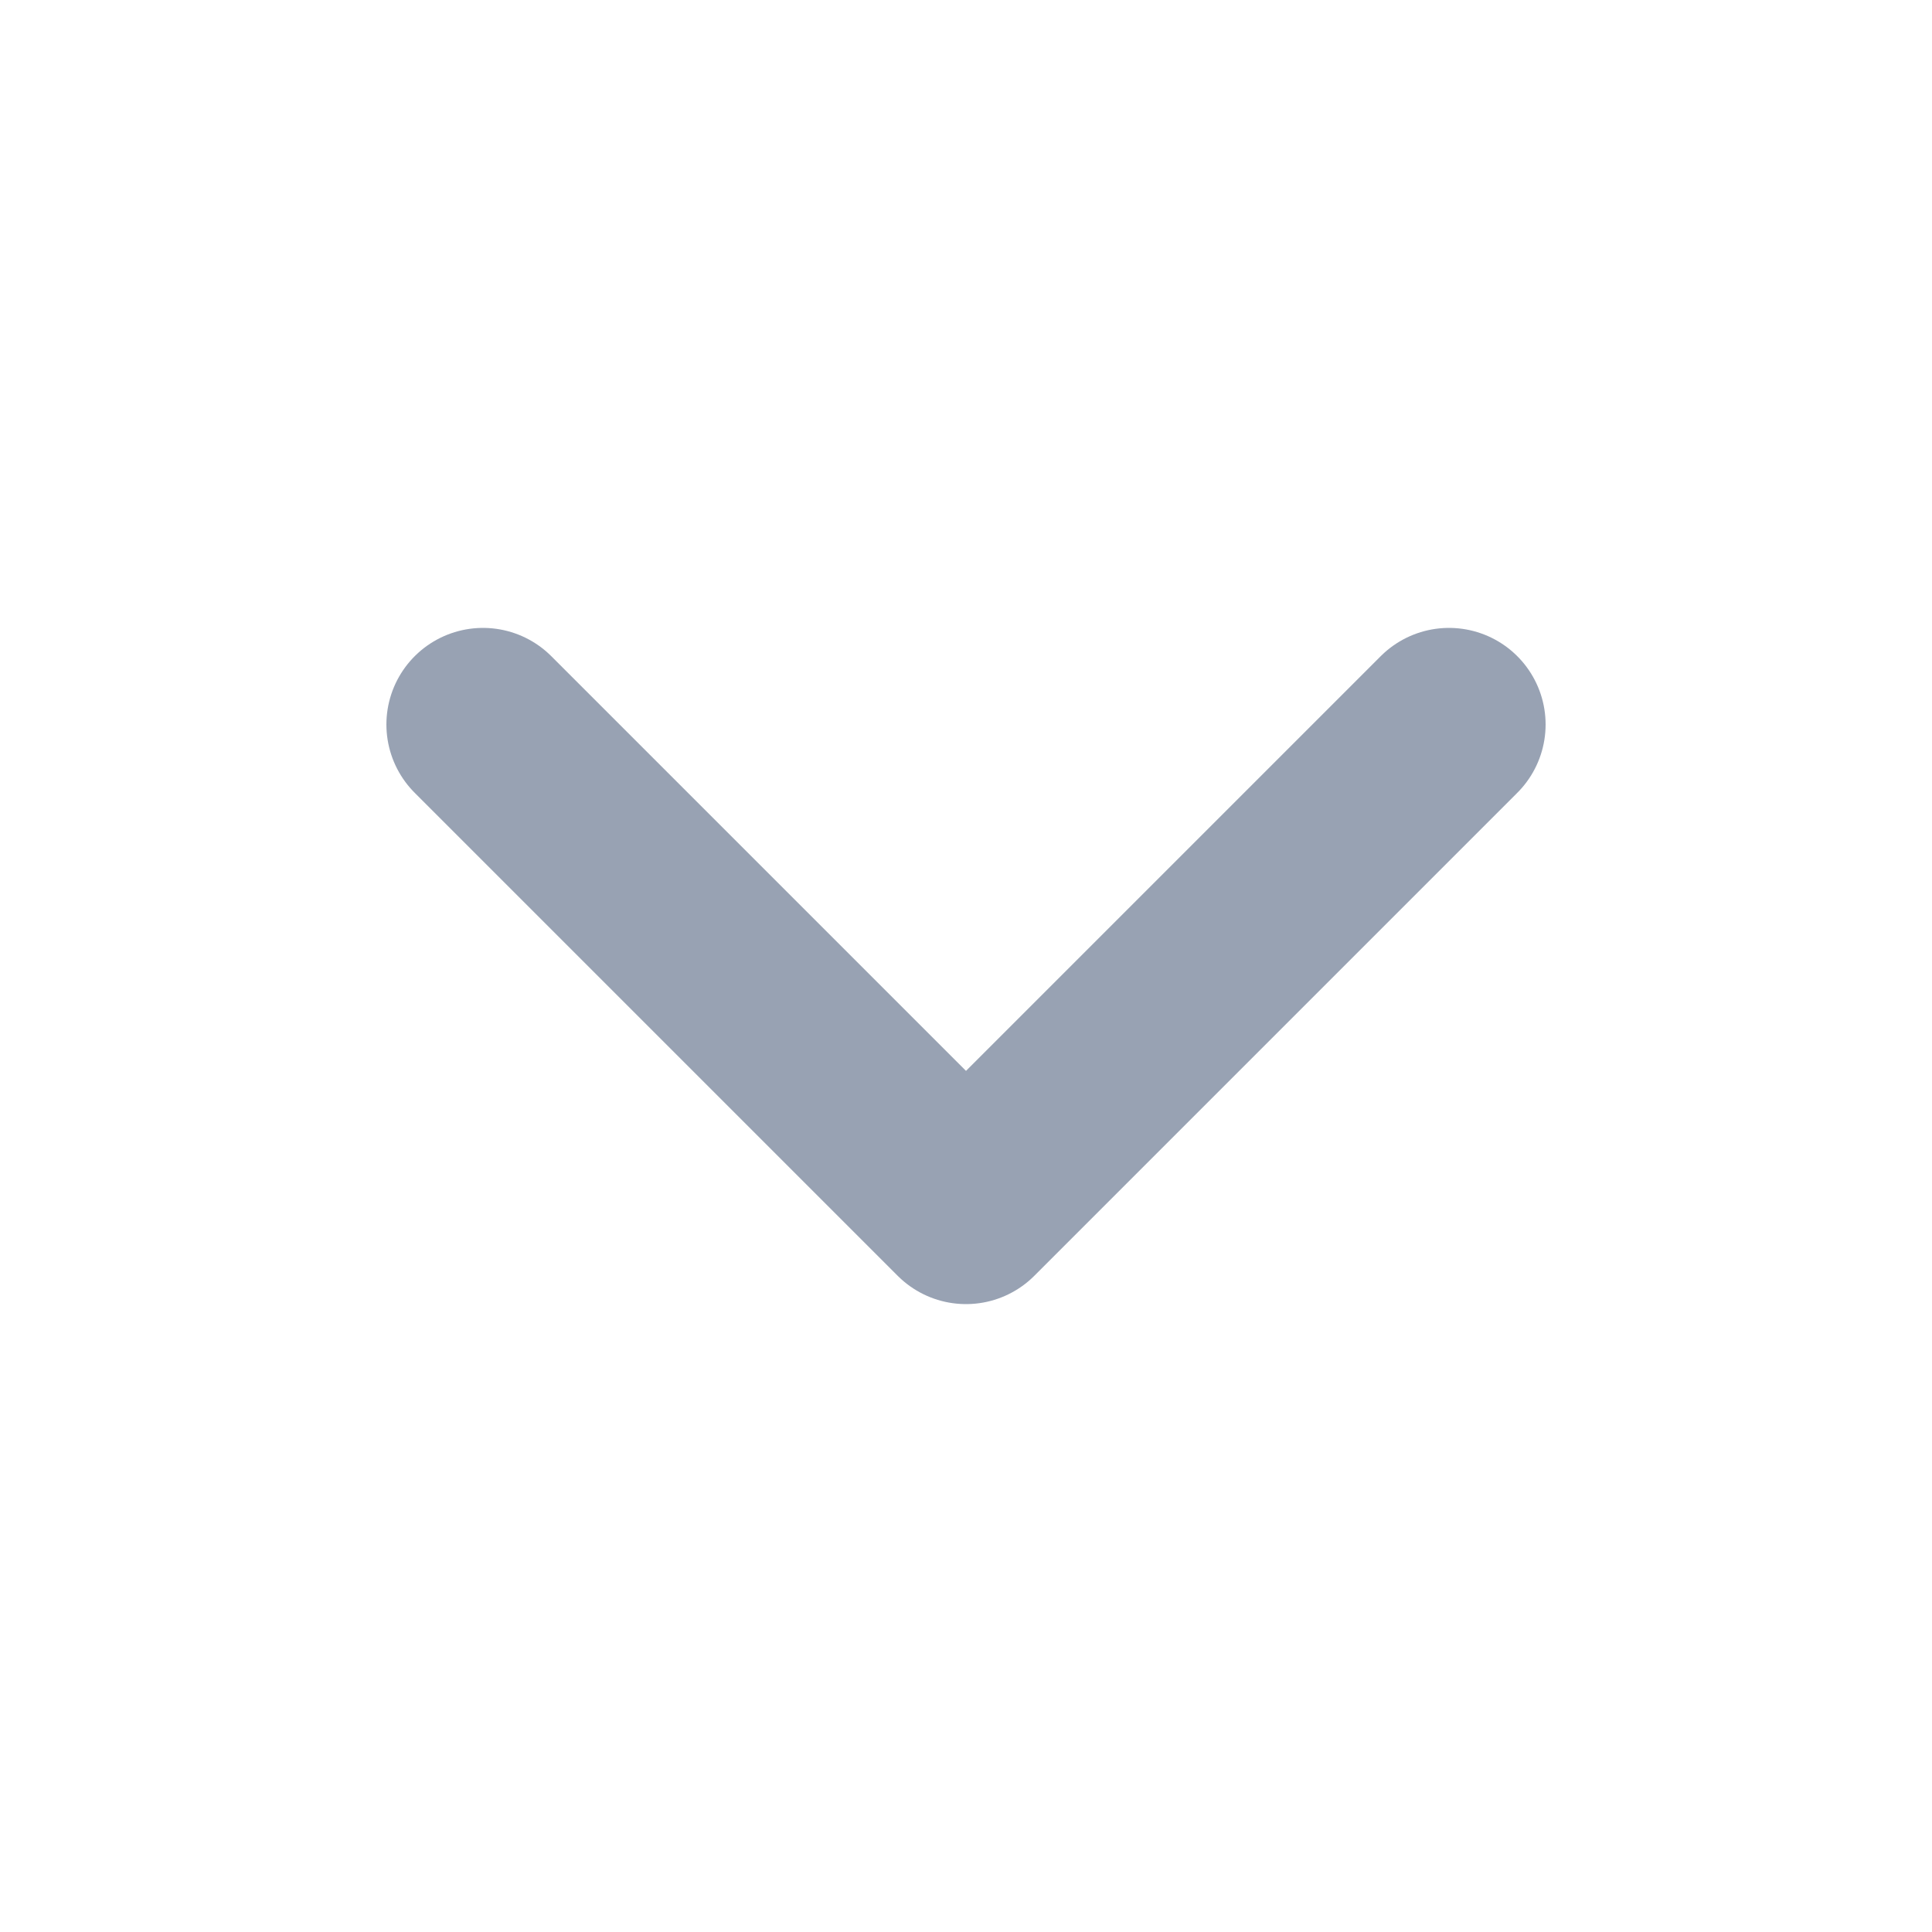
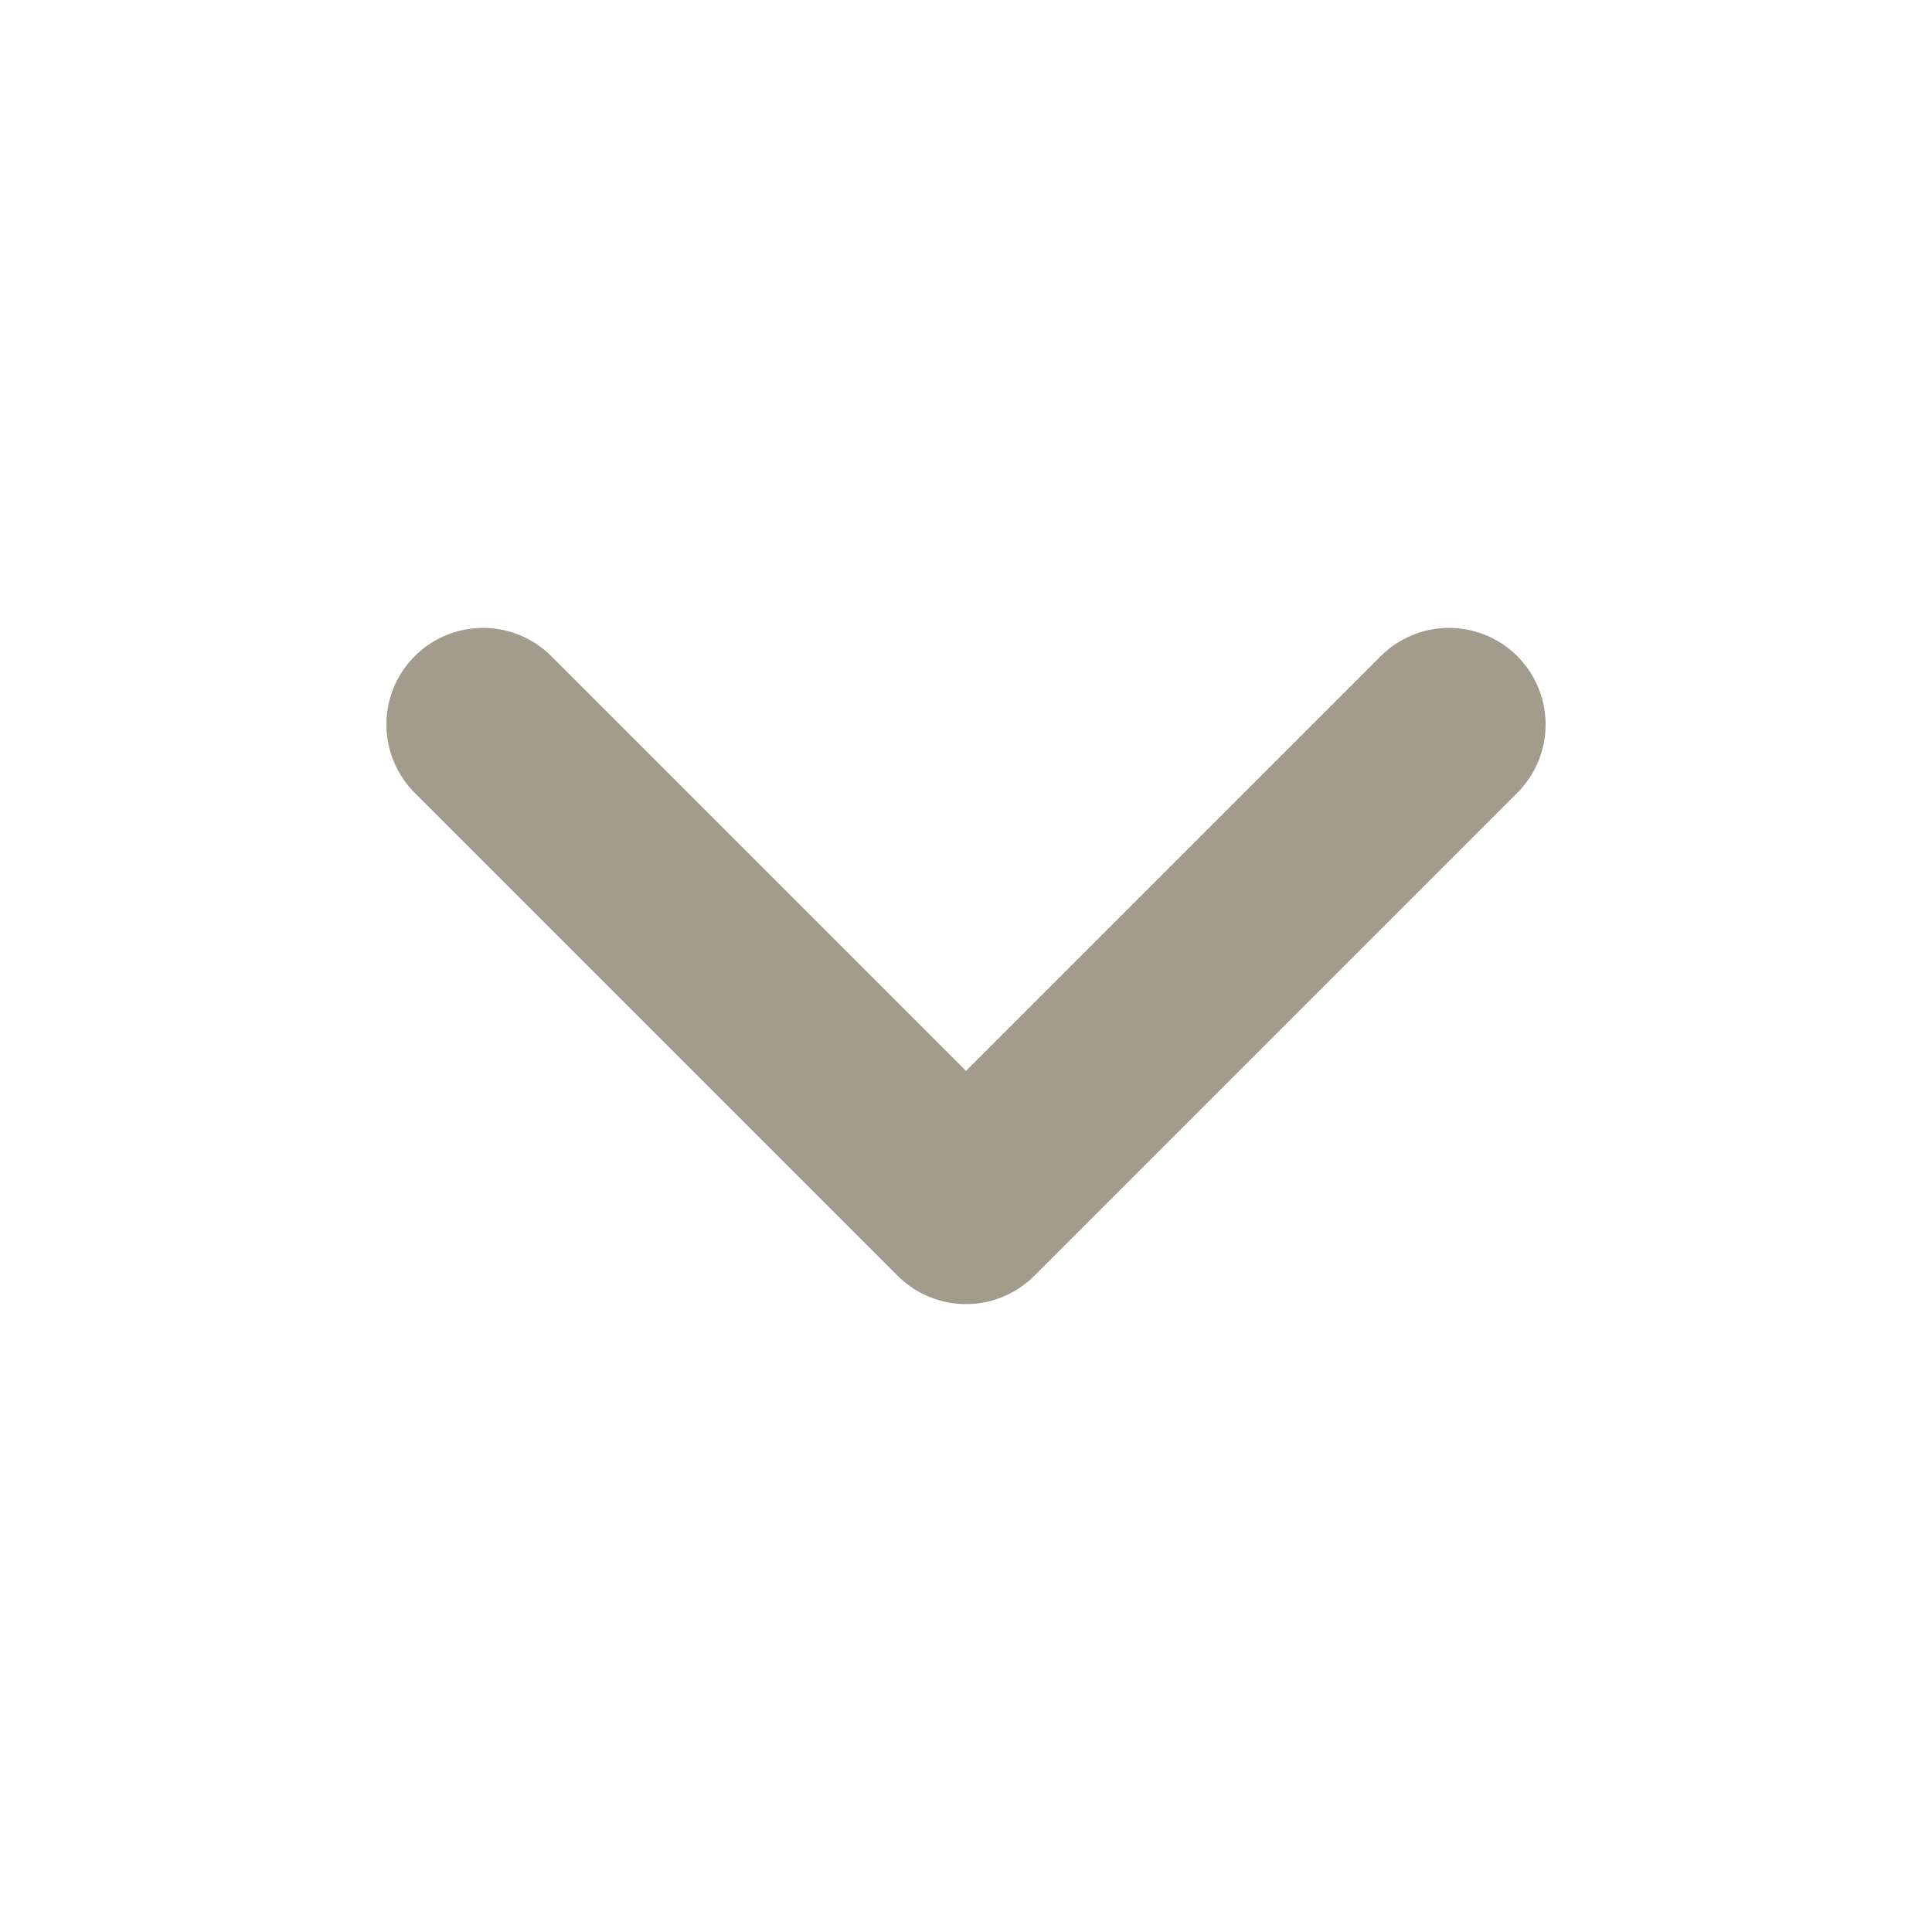
- <svg xmlns="http://www.w3.org/2000/svg" width="16" height="16" viewBox="0 0 24 24" fill="none" stroke="#98A2B3" stroke-width="2.4" stroke-linecap="round" stroke-linejoin="round">
+ <svg xmlns="http://www.w3.org/2000/svg" width="16" height="16" viewBox="0 0 24 24" fill="none" stroke="#A39C8C" stroke-width="2.4" stroke-linecap="round" stroke-linejoin="round">
  <path d="M6 9l6 6 6-6" />
</svg>
